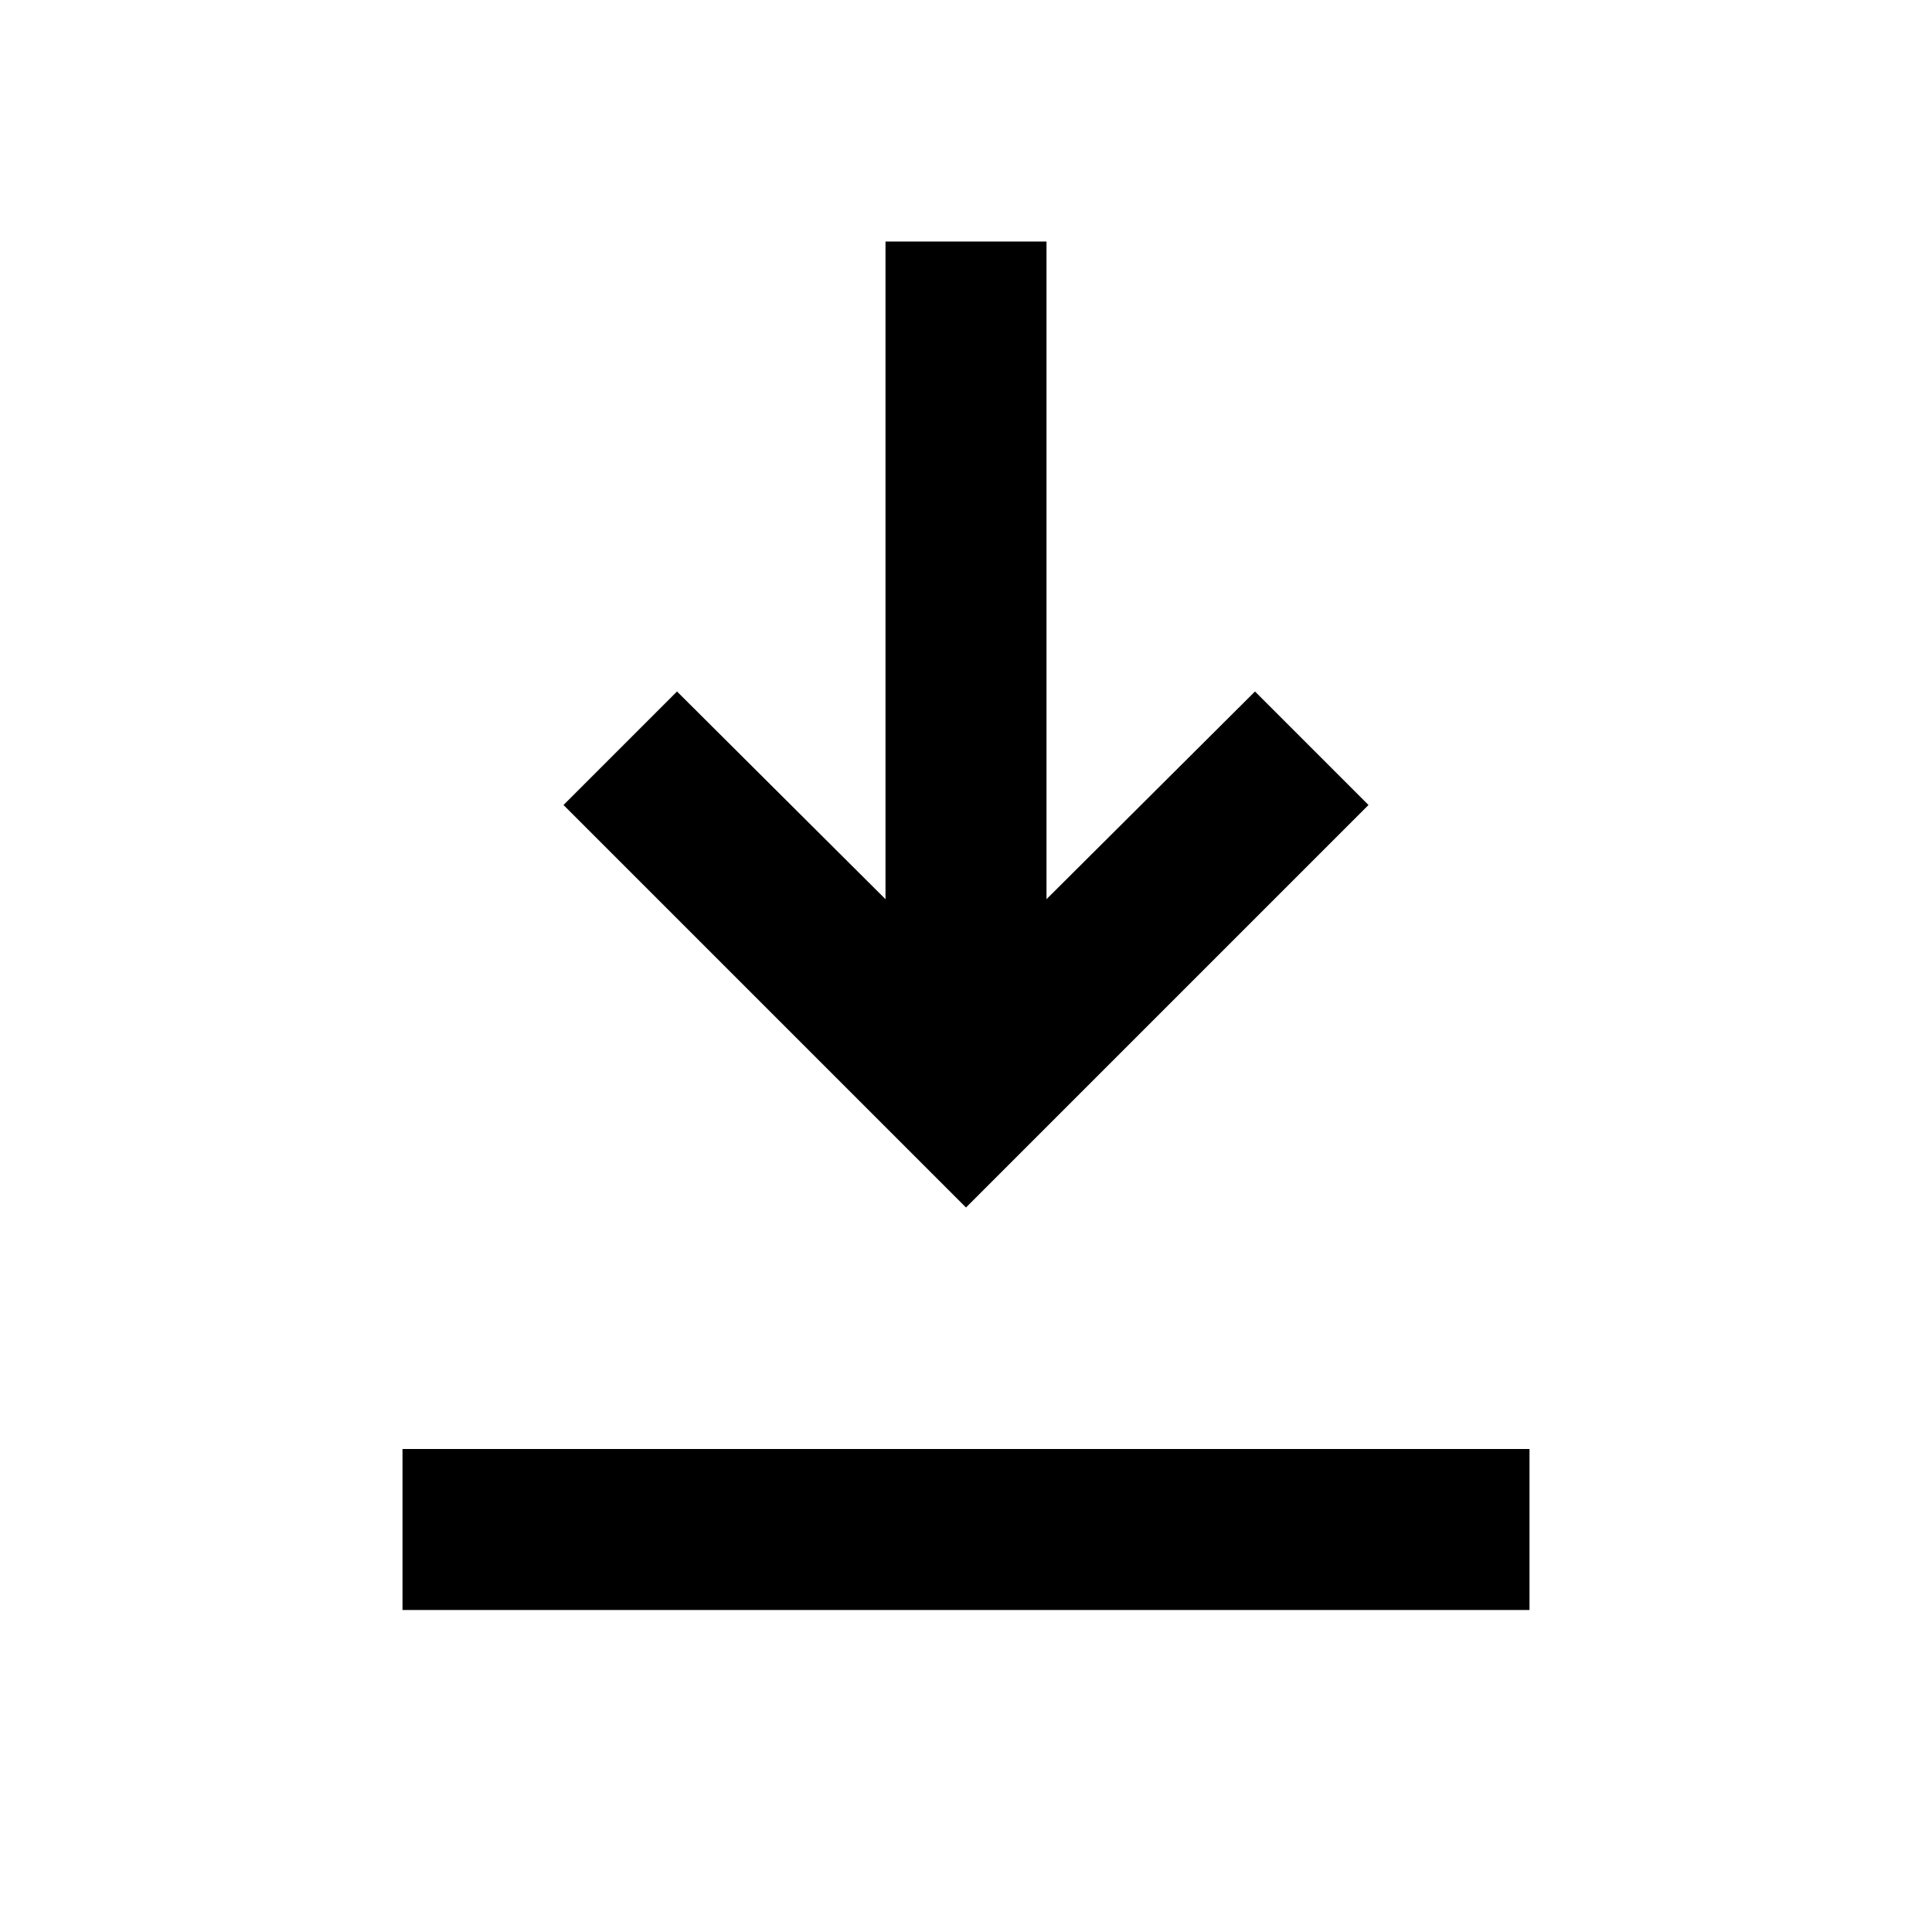
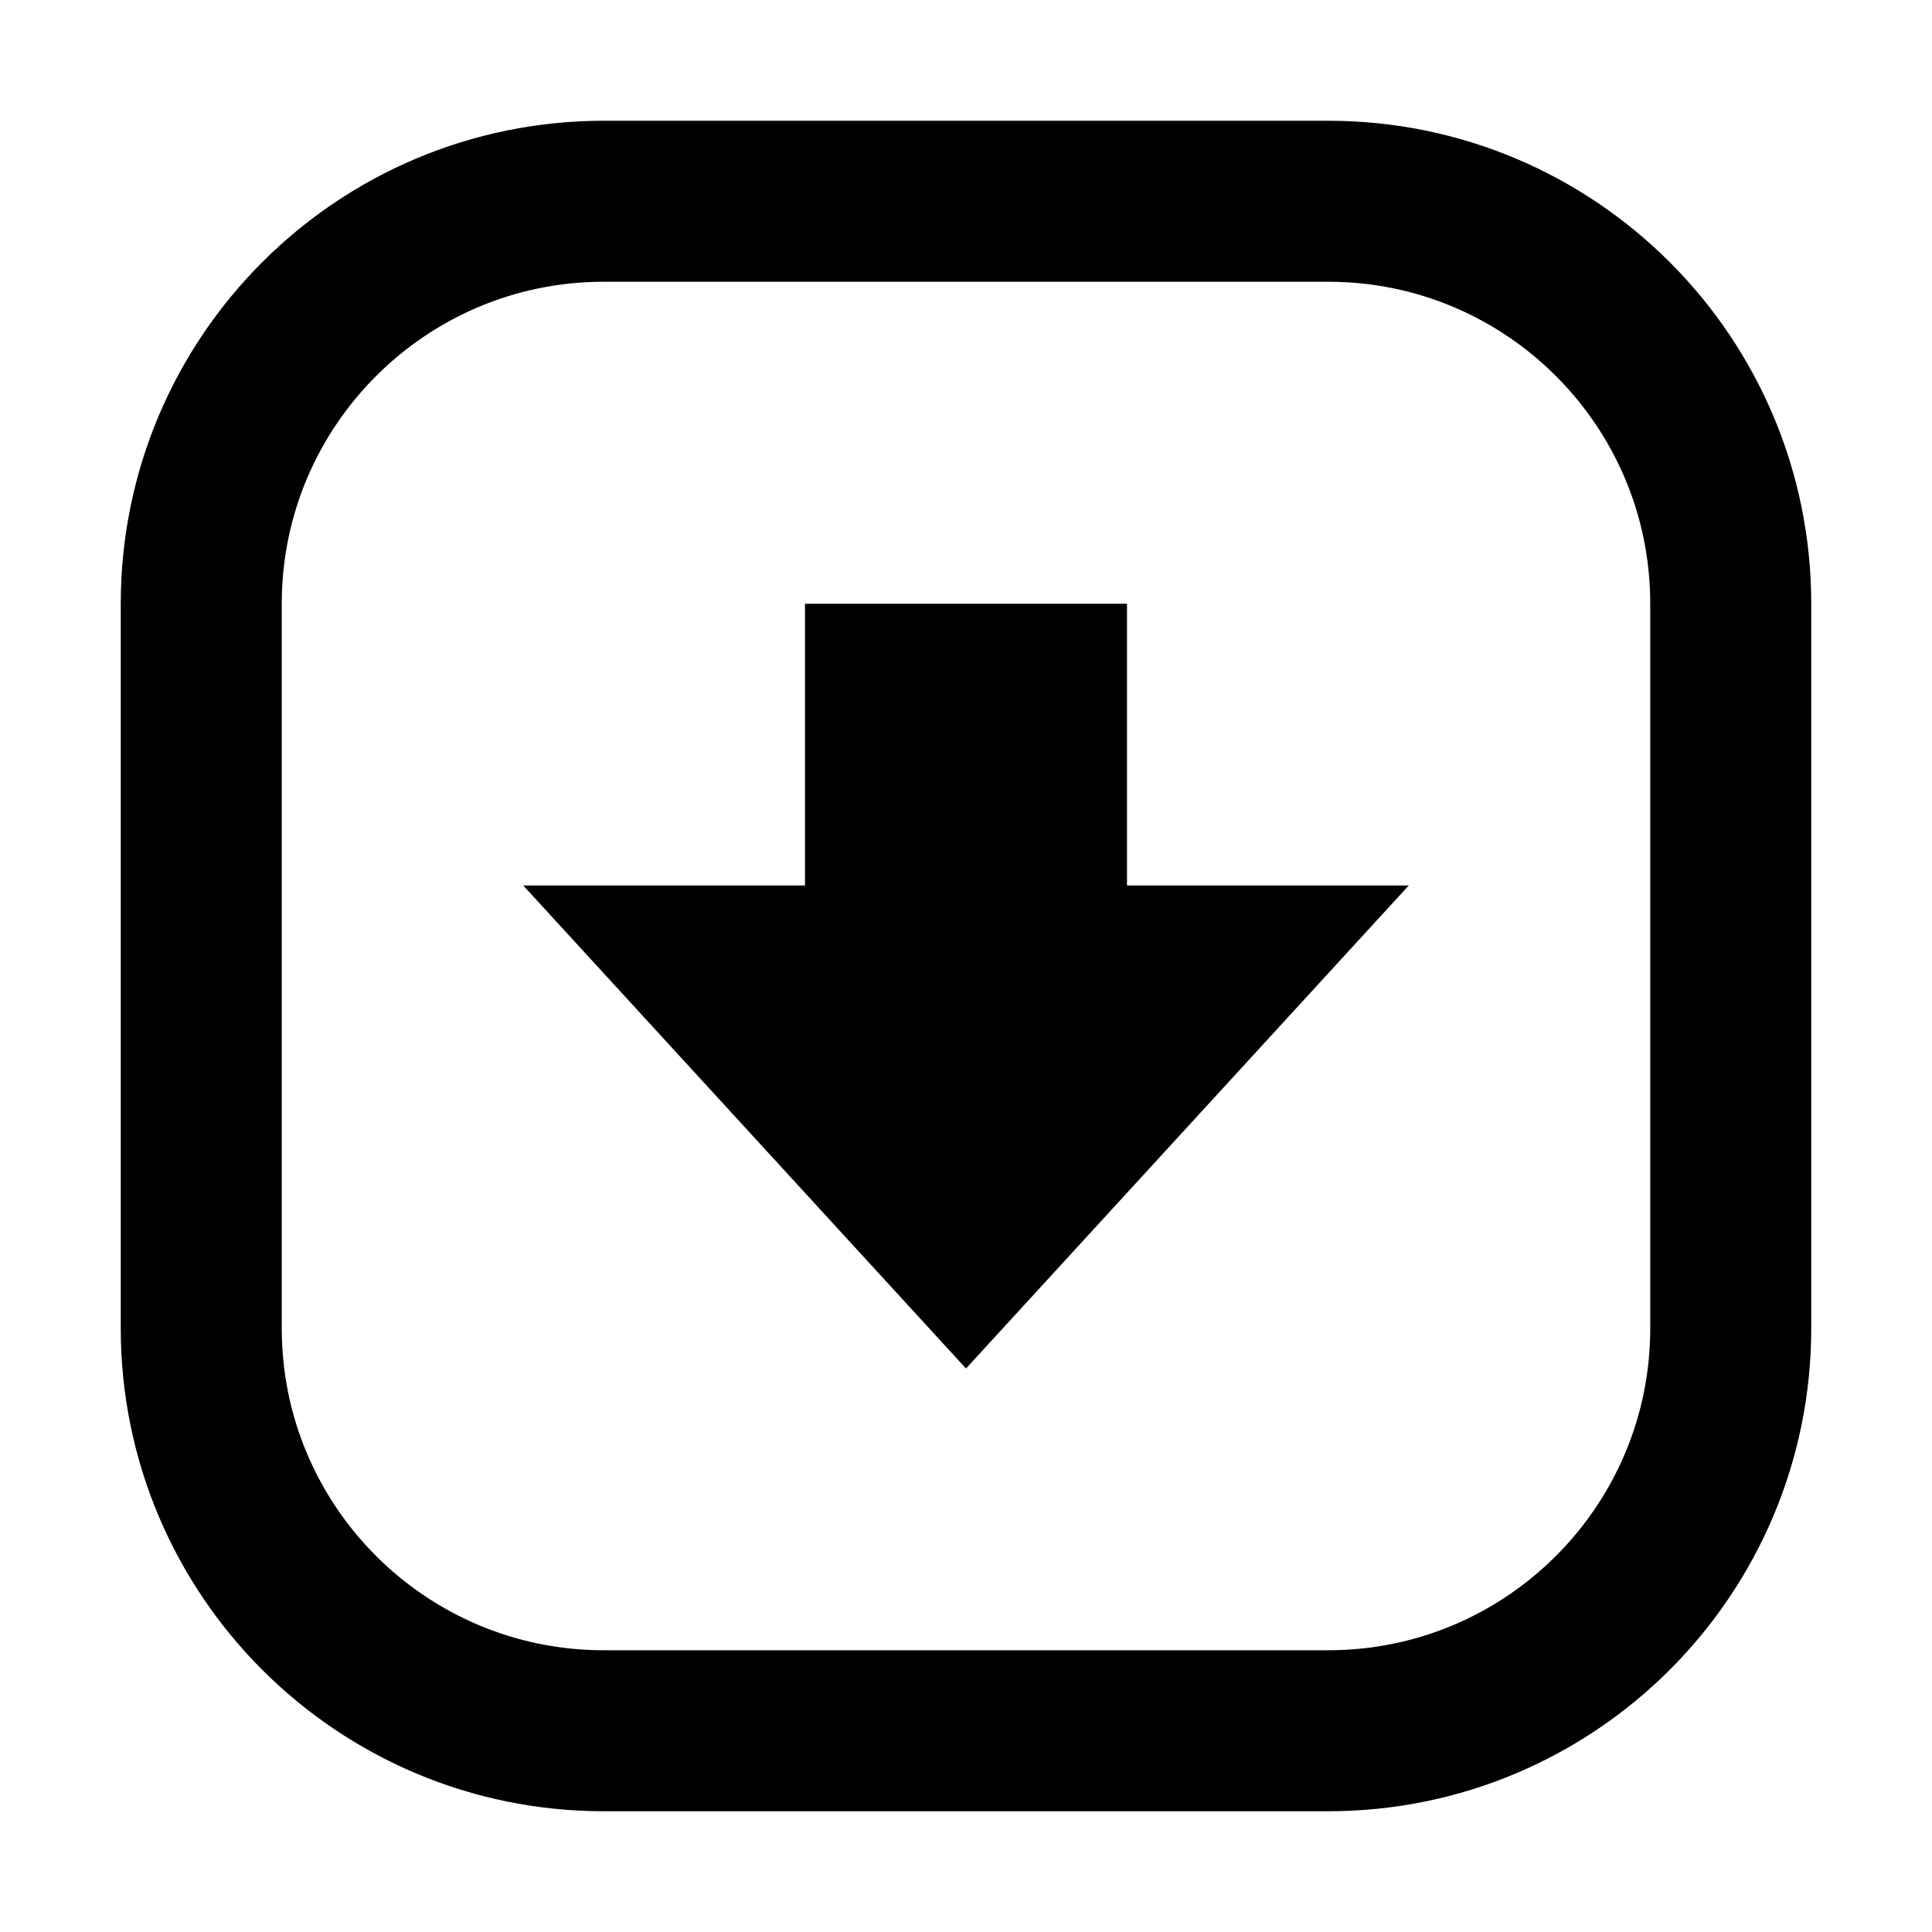
<svg xmlns="http://www.w3.org/2000/svg" width="24" height="24" viewBox="0 0 24 24">
-   <path fill="#000000" d="M11 3h2v8.17l2.59-2.58L17 10l-5 5-5-5 1.41-1.41L11 11.17V3z" />
-   <path fill="#000000" d="M5 18h14v2H5z" />
+   <rect x="2.5" y="2.5" width="19" height="19" rx="5" ry="5" fill="none" stroke="#000000" stroke-width="2" />
+   <path fill="#000000" d="M10 7.5h4V11h3.5L12 17 6.5 11H10z" />
</svg>
